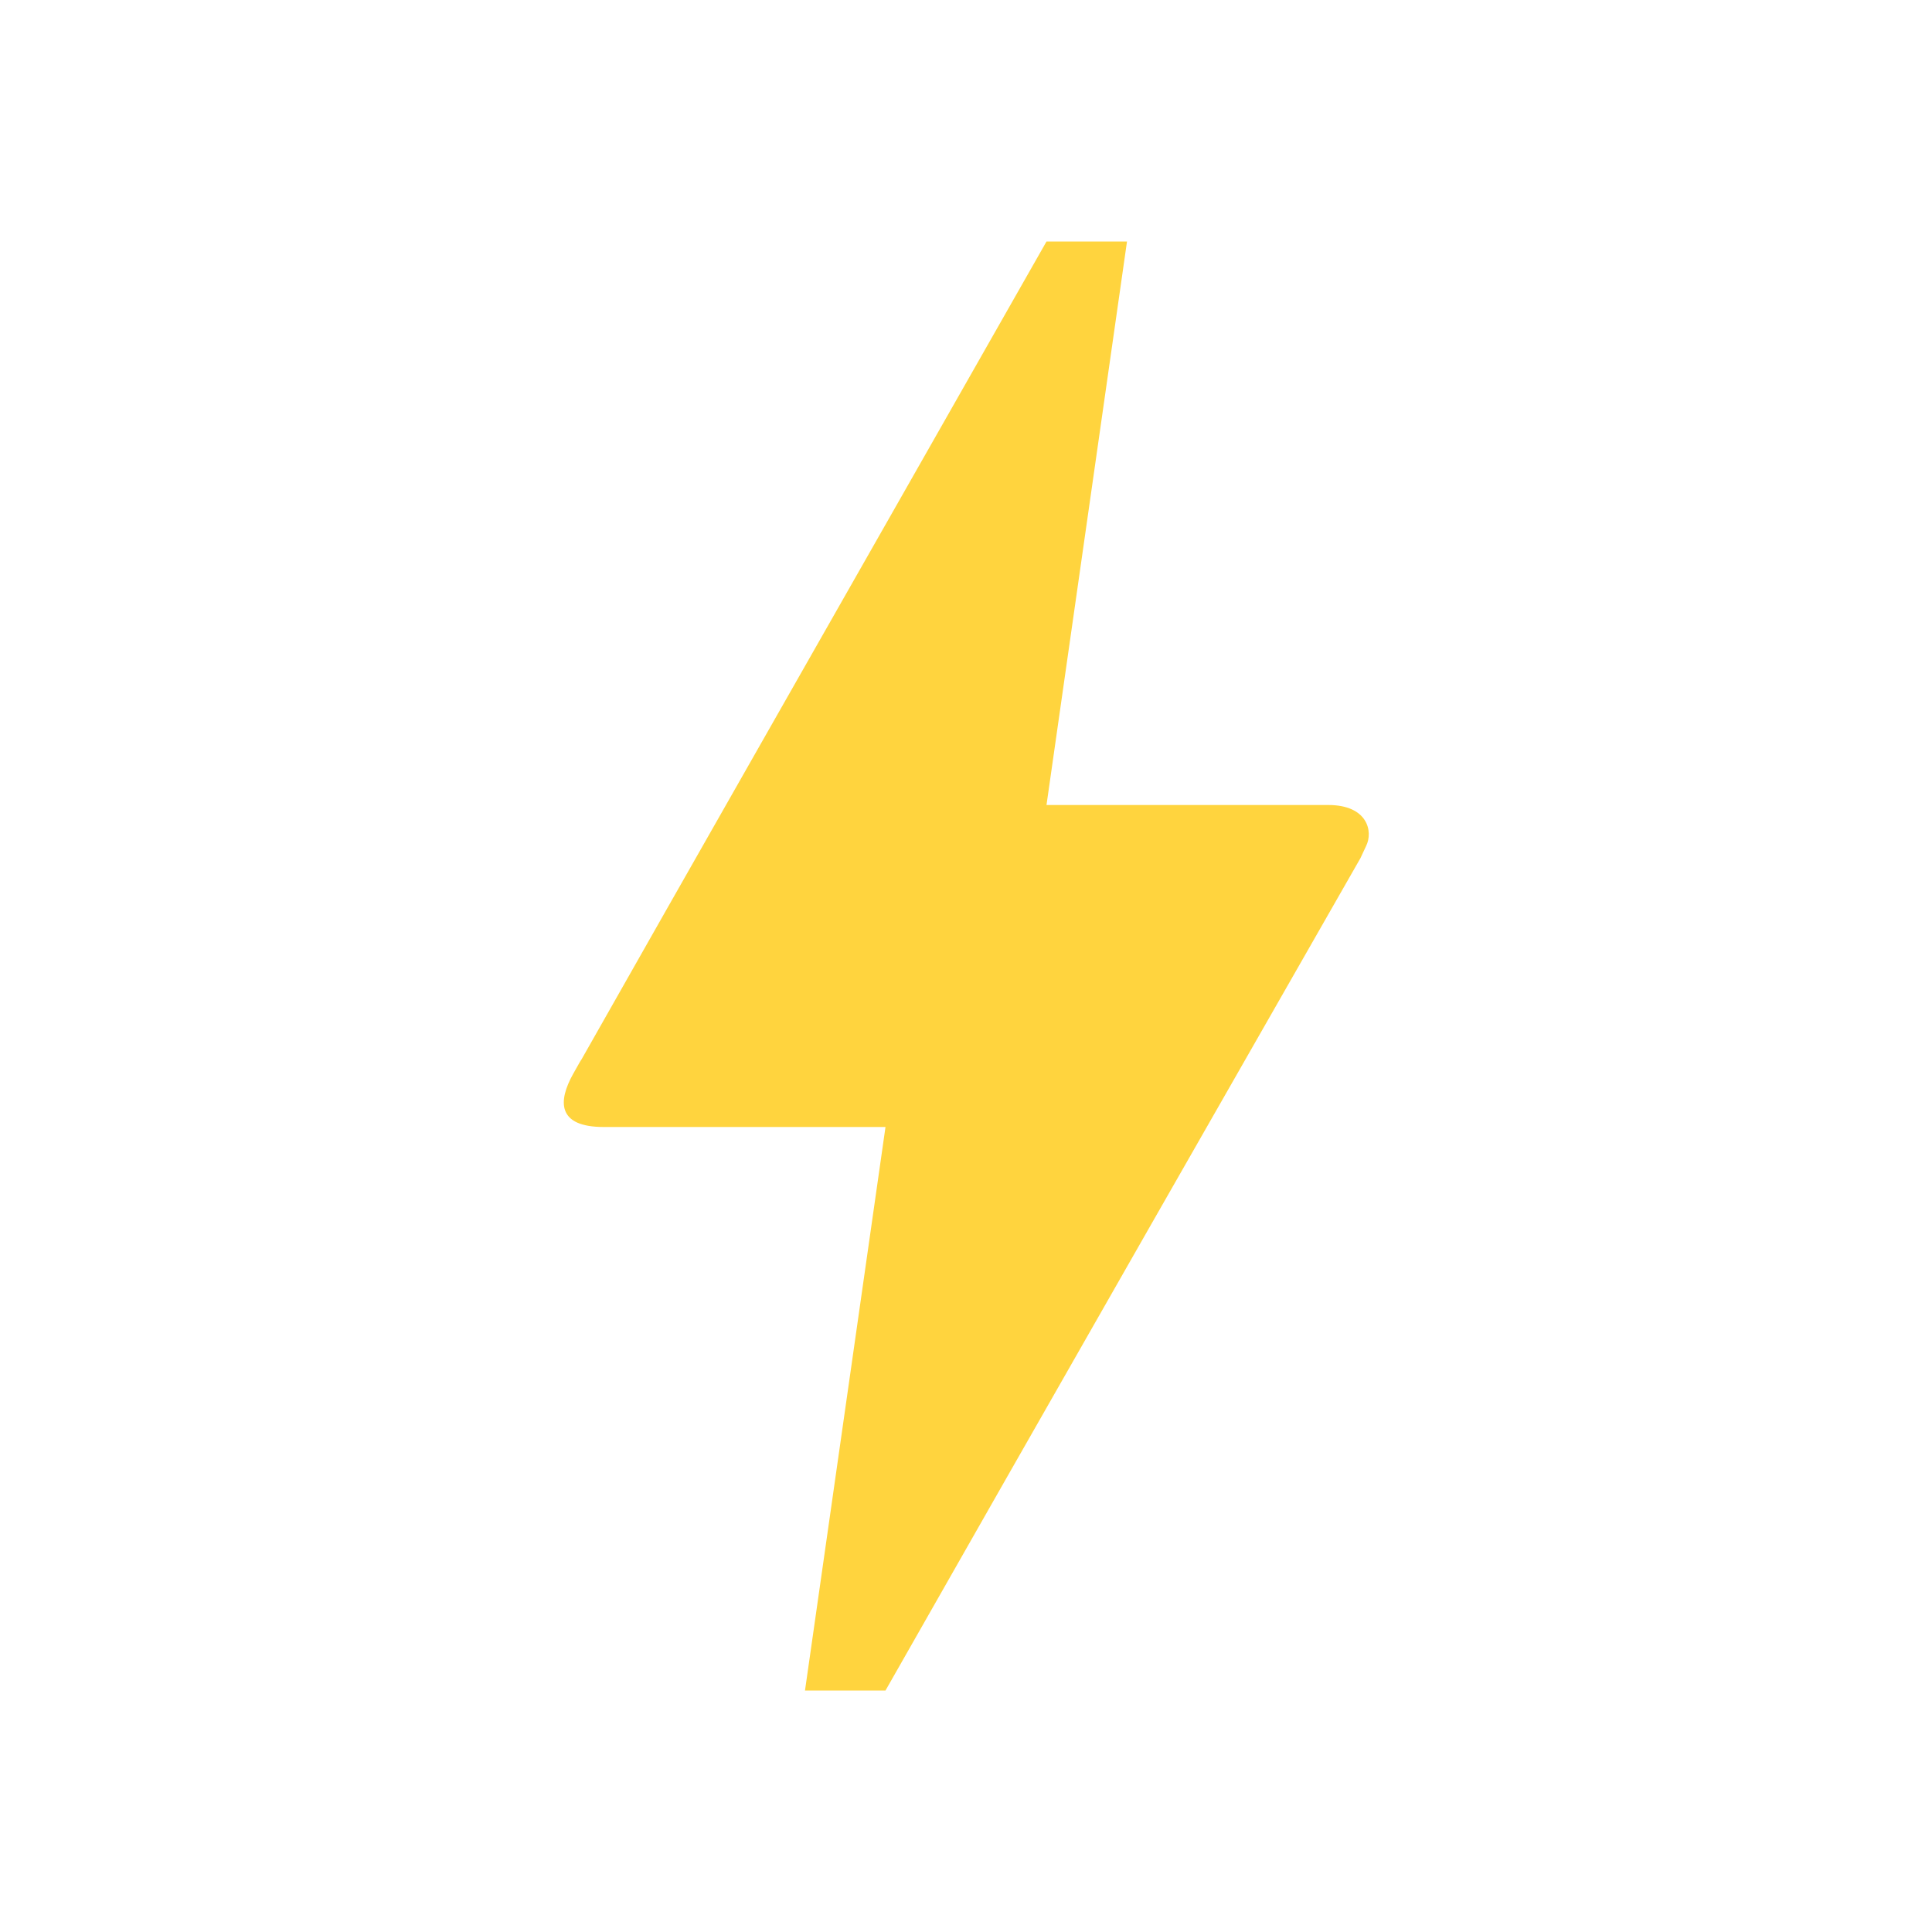
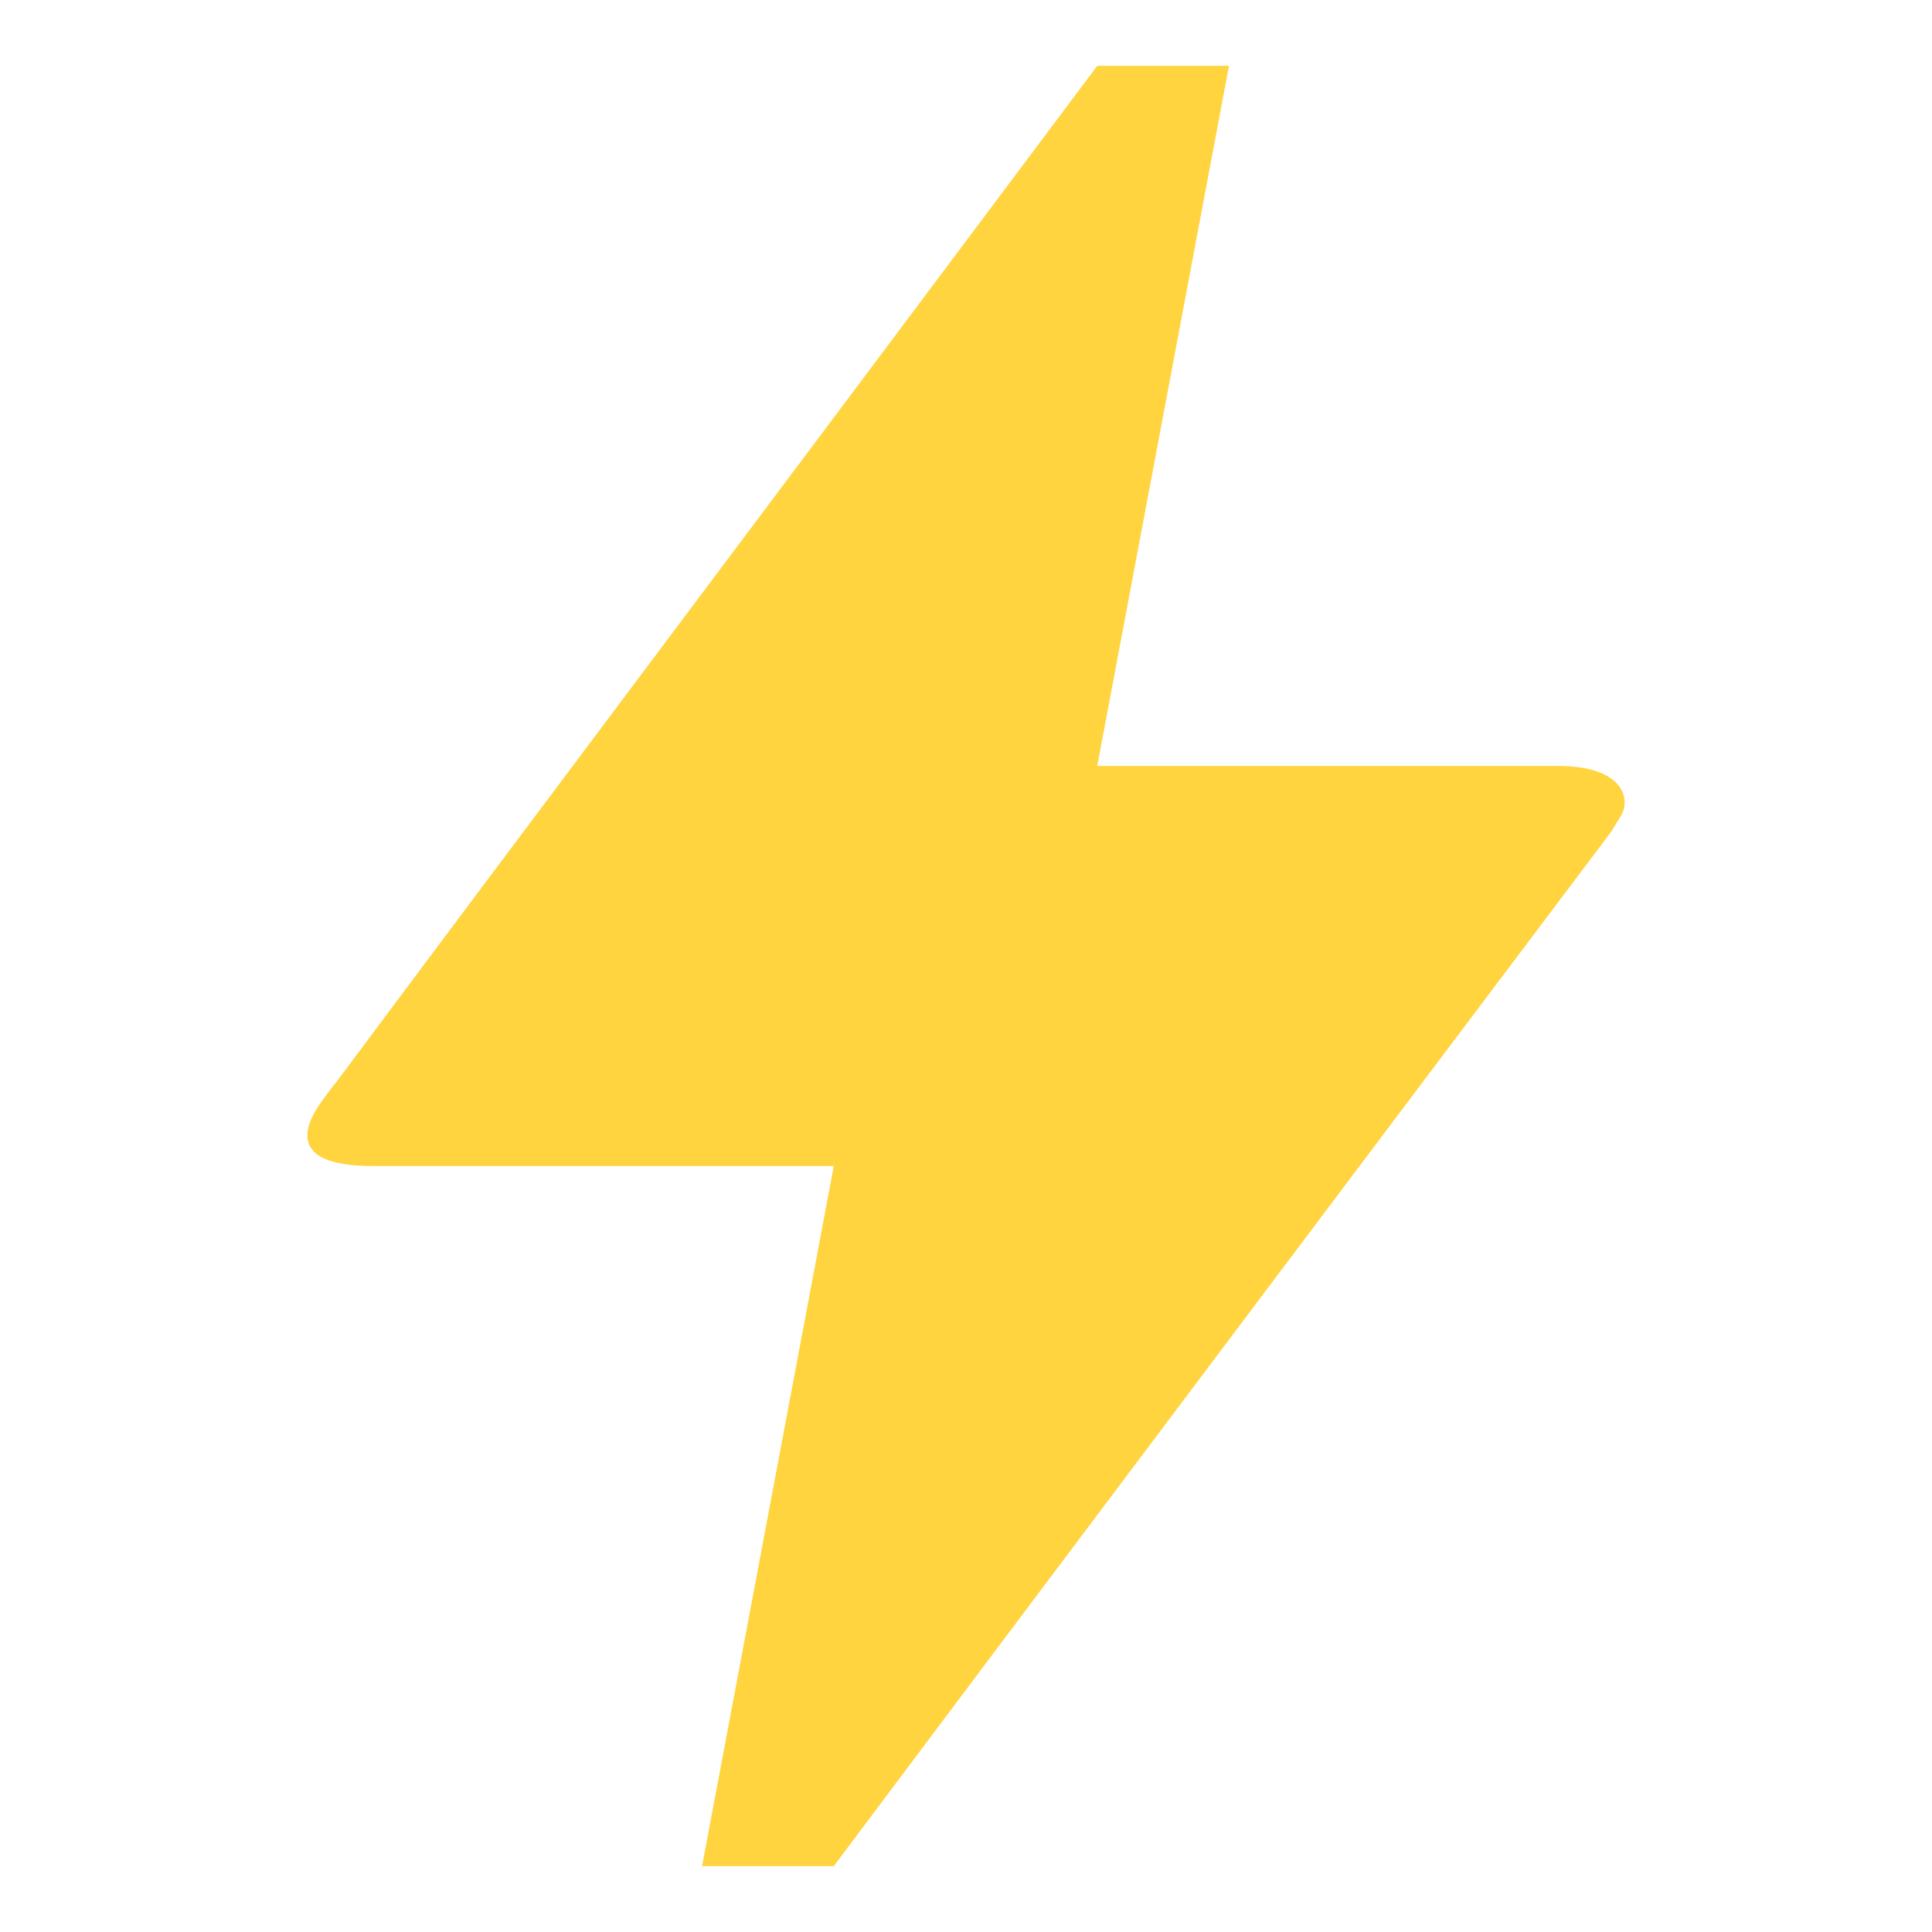
- <svg xmlns="http://www.w3.org/2000/svg" width="96" height="96" viewBox="0 0 96 96" fill="none">
-   <path d="M44 84H40L44 56H30C27.68 56 27.72 54.72 28.48 53.36C29.24 52 28.68 53.04 28.76 52.88C33.92 43.76 41.68 30.16 52 12H56L52 40H66C67.96 40 68.24 41.32 67.88 42.04L67.6 42.64C51.84 70.2 44 84 44 84Z" fill="#FFD43E" />
+ <svg xmlns="http://www.w3.org/2000/svg" width="88" height="88" viewBox="0 0 88 88" fill="none">
+   <path d="M37.978 85H31.978L37.978 53.111H16.977C13.497 53.111 13.557 51.653 14.697 50.104C15.837 48.556 14.997 49.74 15.117 49.558C22.857 39.171 34.498 23.682 49.978 3H55.978L49.978 34.889H70.978C73.919 34.889 74.339 36.392 73.799 37.212L73.379 37.896C49.738 69.283 37.978 85 37.978 85Z" fill="#FFD43E" />
</svg>
